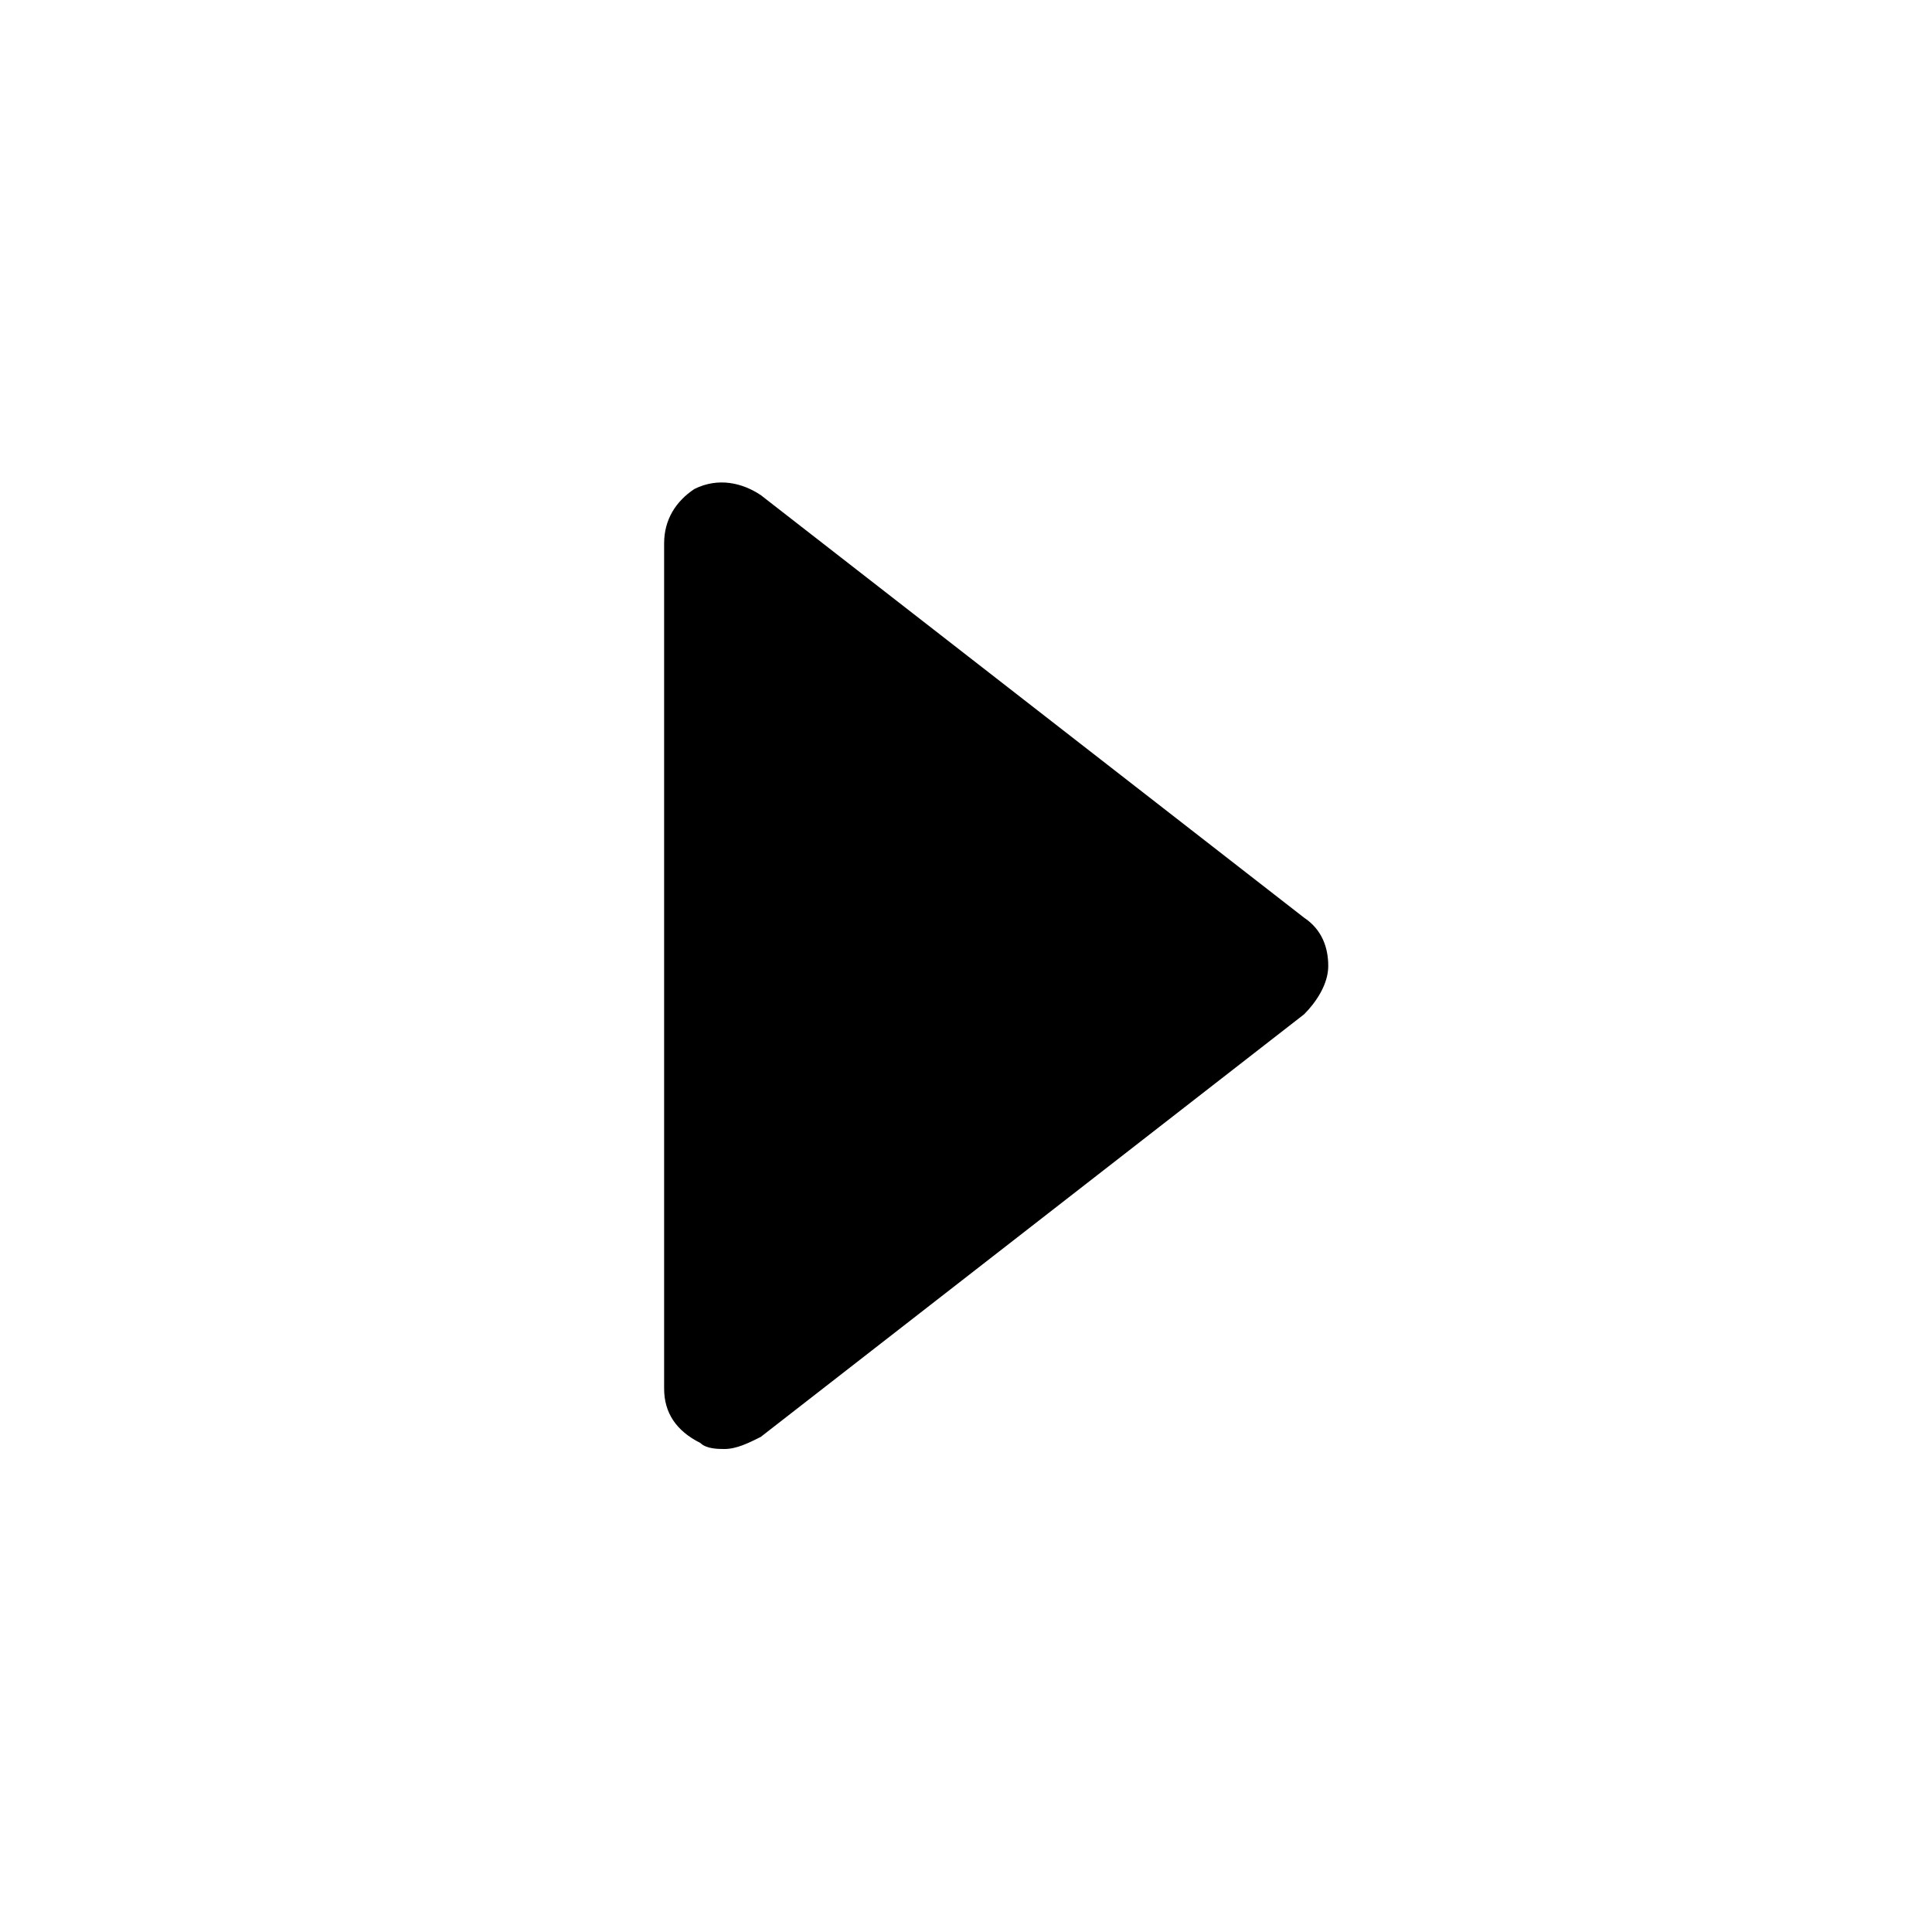
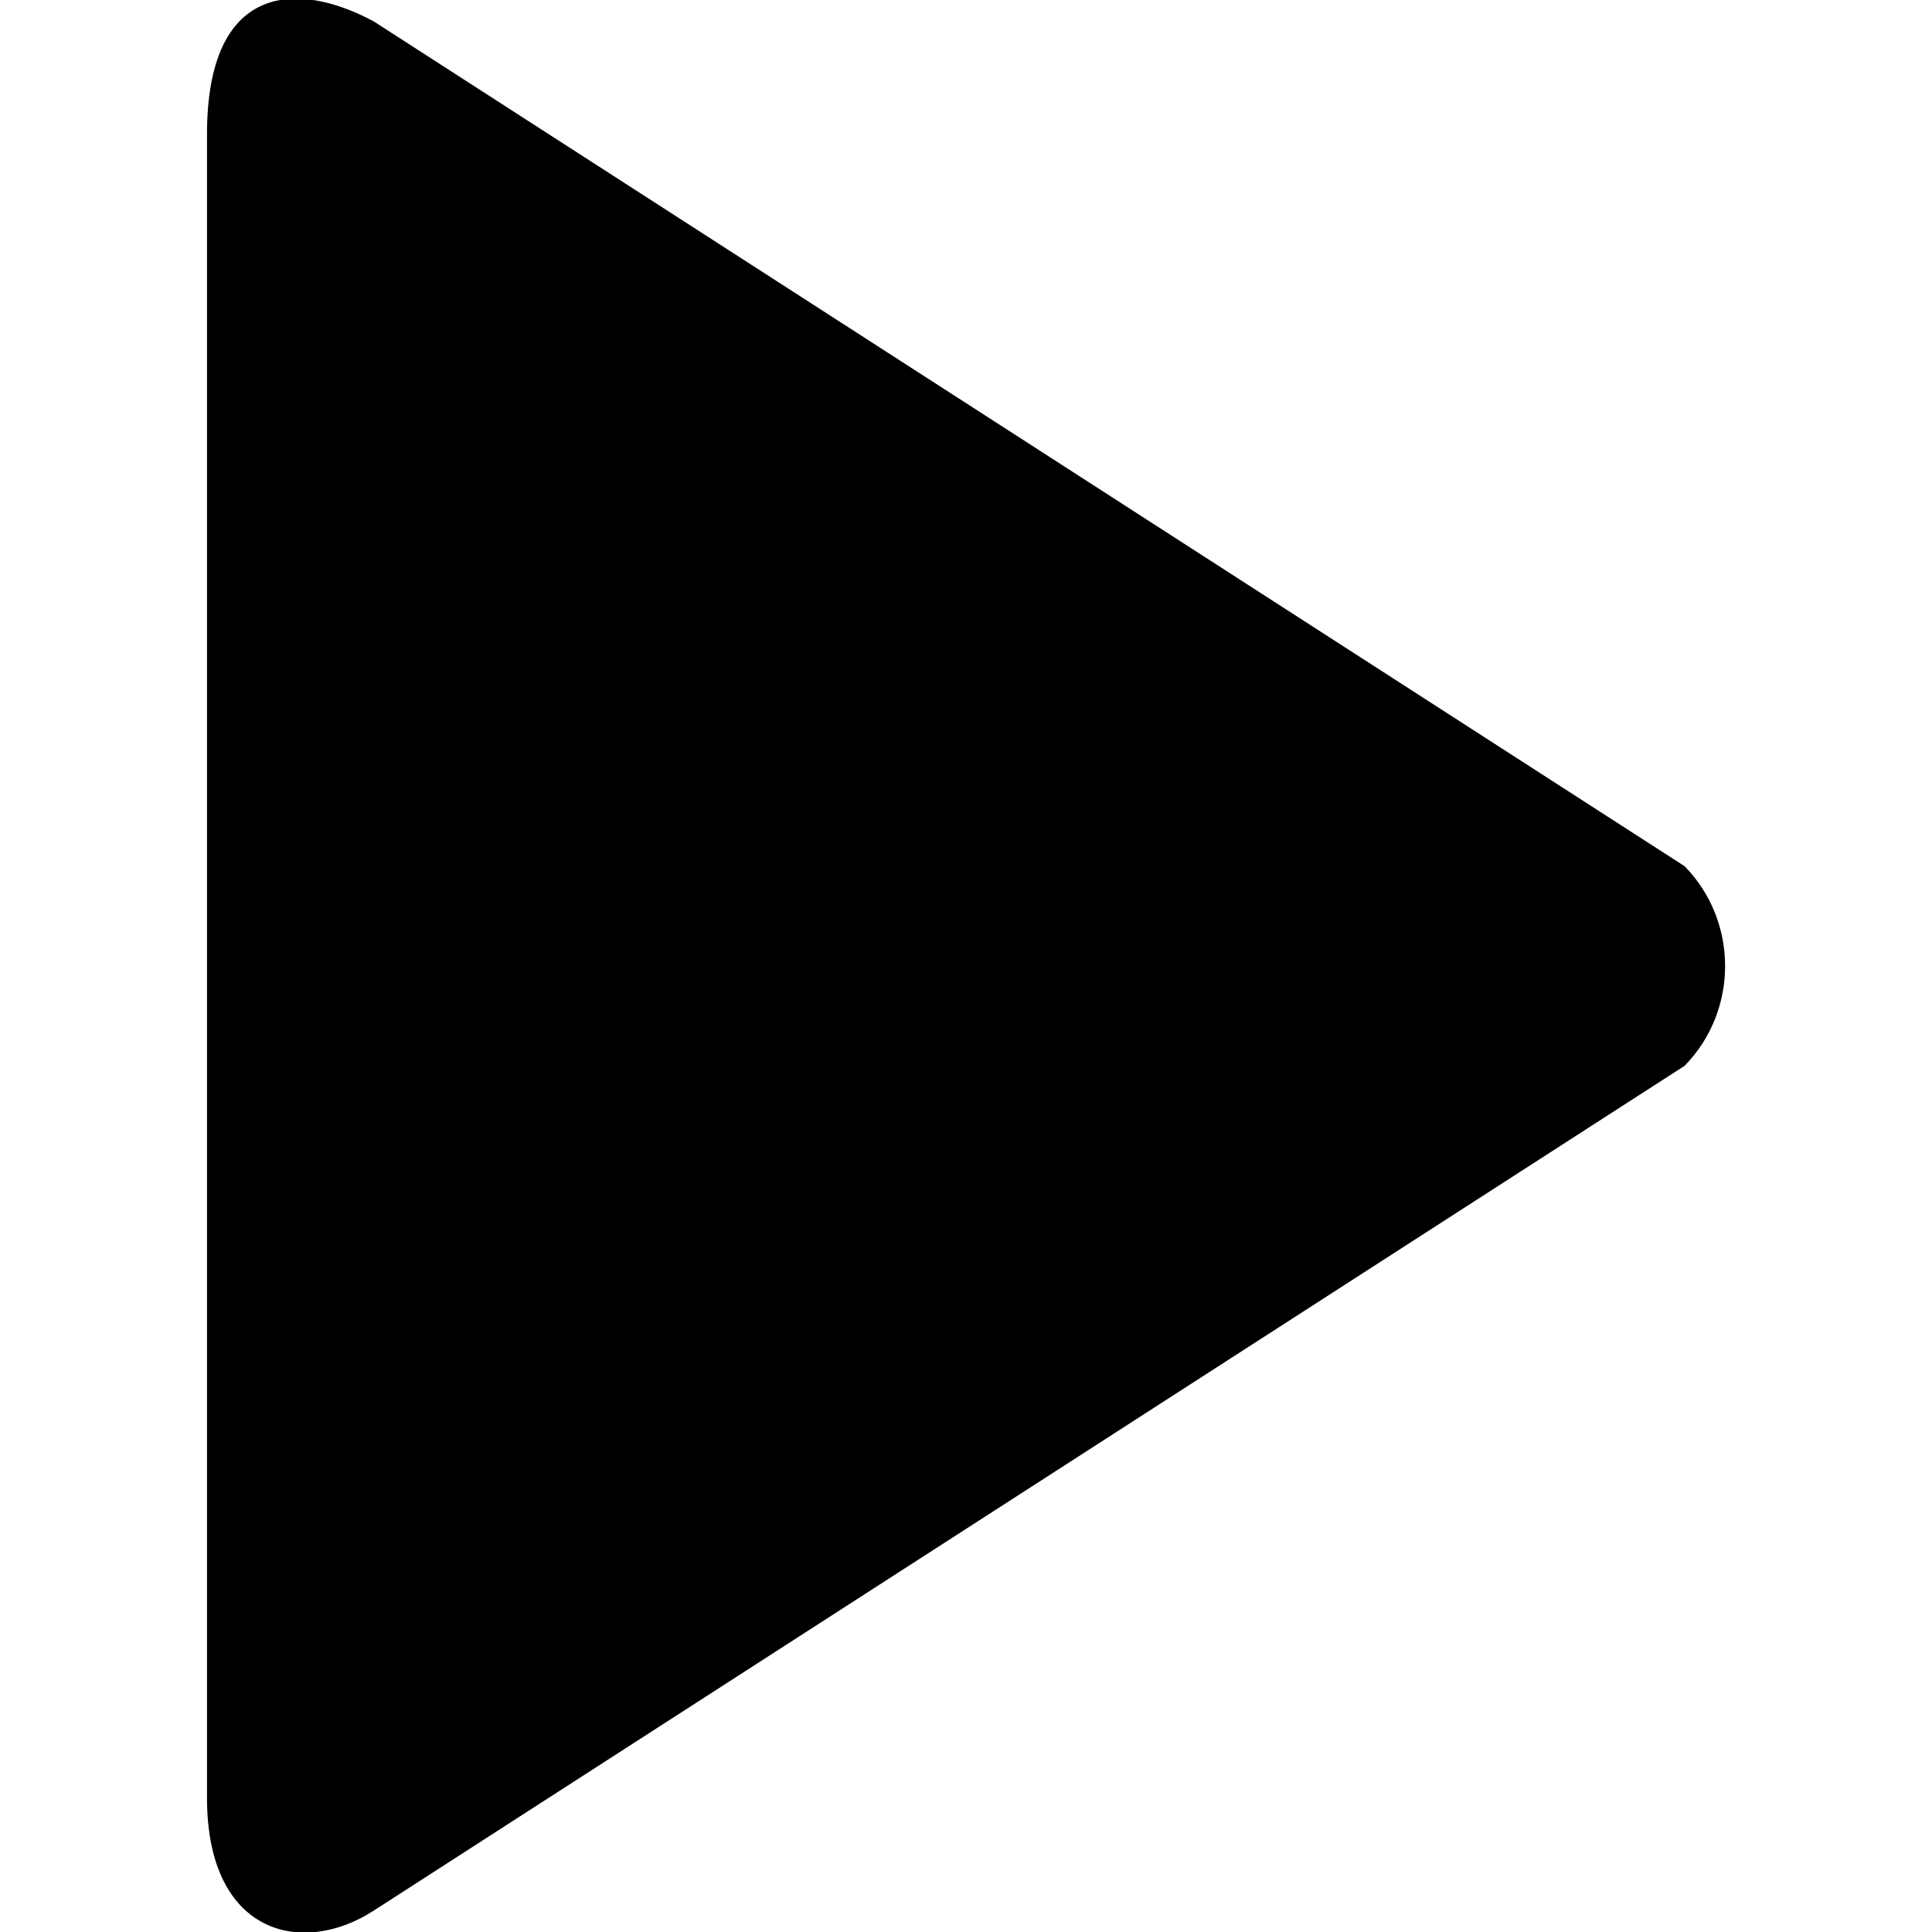
- <svg xmlns="http://www.w3.org/2000/svg" fill="#000000" height="800px" width="800px" version="1.1" id="Icons" viewBox="0 0 32 32" xml:space="preserve">
-   <path d="M21.6,15.2l-9-7c-0.3-0.2-0.7-0.3-1.1-0.1C11.2,8.3,11,8.6,11,9v14c0,0.4,0.2,0.7,0.6,0.9C11.7,24,11.9,24,12,24  c0.2,0,0.4-0.1,0.6-0.2l9-7c0.2-0.2,0.4-0.5,0.4-0.8S21.9,15.4,21.6,15.2z" />
+ <svg xmlns="http://www.w3.org/2000/svg" width="800px" height="800px" viewBox="-3 0 28 28" version="1.1">
+   <defs>
+ 
+ </defs>
+   <g id="Page-1" stroke="none" stroke-width="1" fill="none" fill-rule="evenodd">
+     <g id="Icon-Set-Filled" transform="translate(-419, -571)" fill="#000000">
+       <path d="M440.415,583.554 L421.418,571.311 C420.291,570.704 419,570.767 419,572.946 L419,597.054 C419,599.046 420.385,599.36 421.418,598.689 L440.415,586.446 C441.197,585.647 441.197,584.353 440.415,583.554" id="play">
+ 
+ </path>
+     </g>
+   </g>
</svg>
